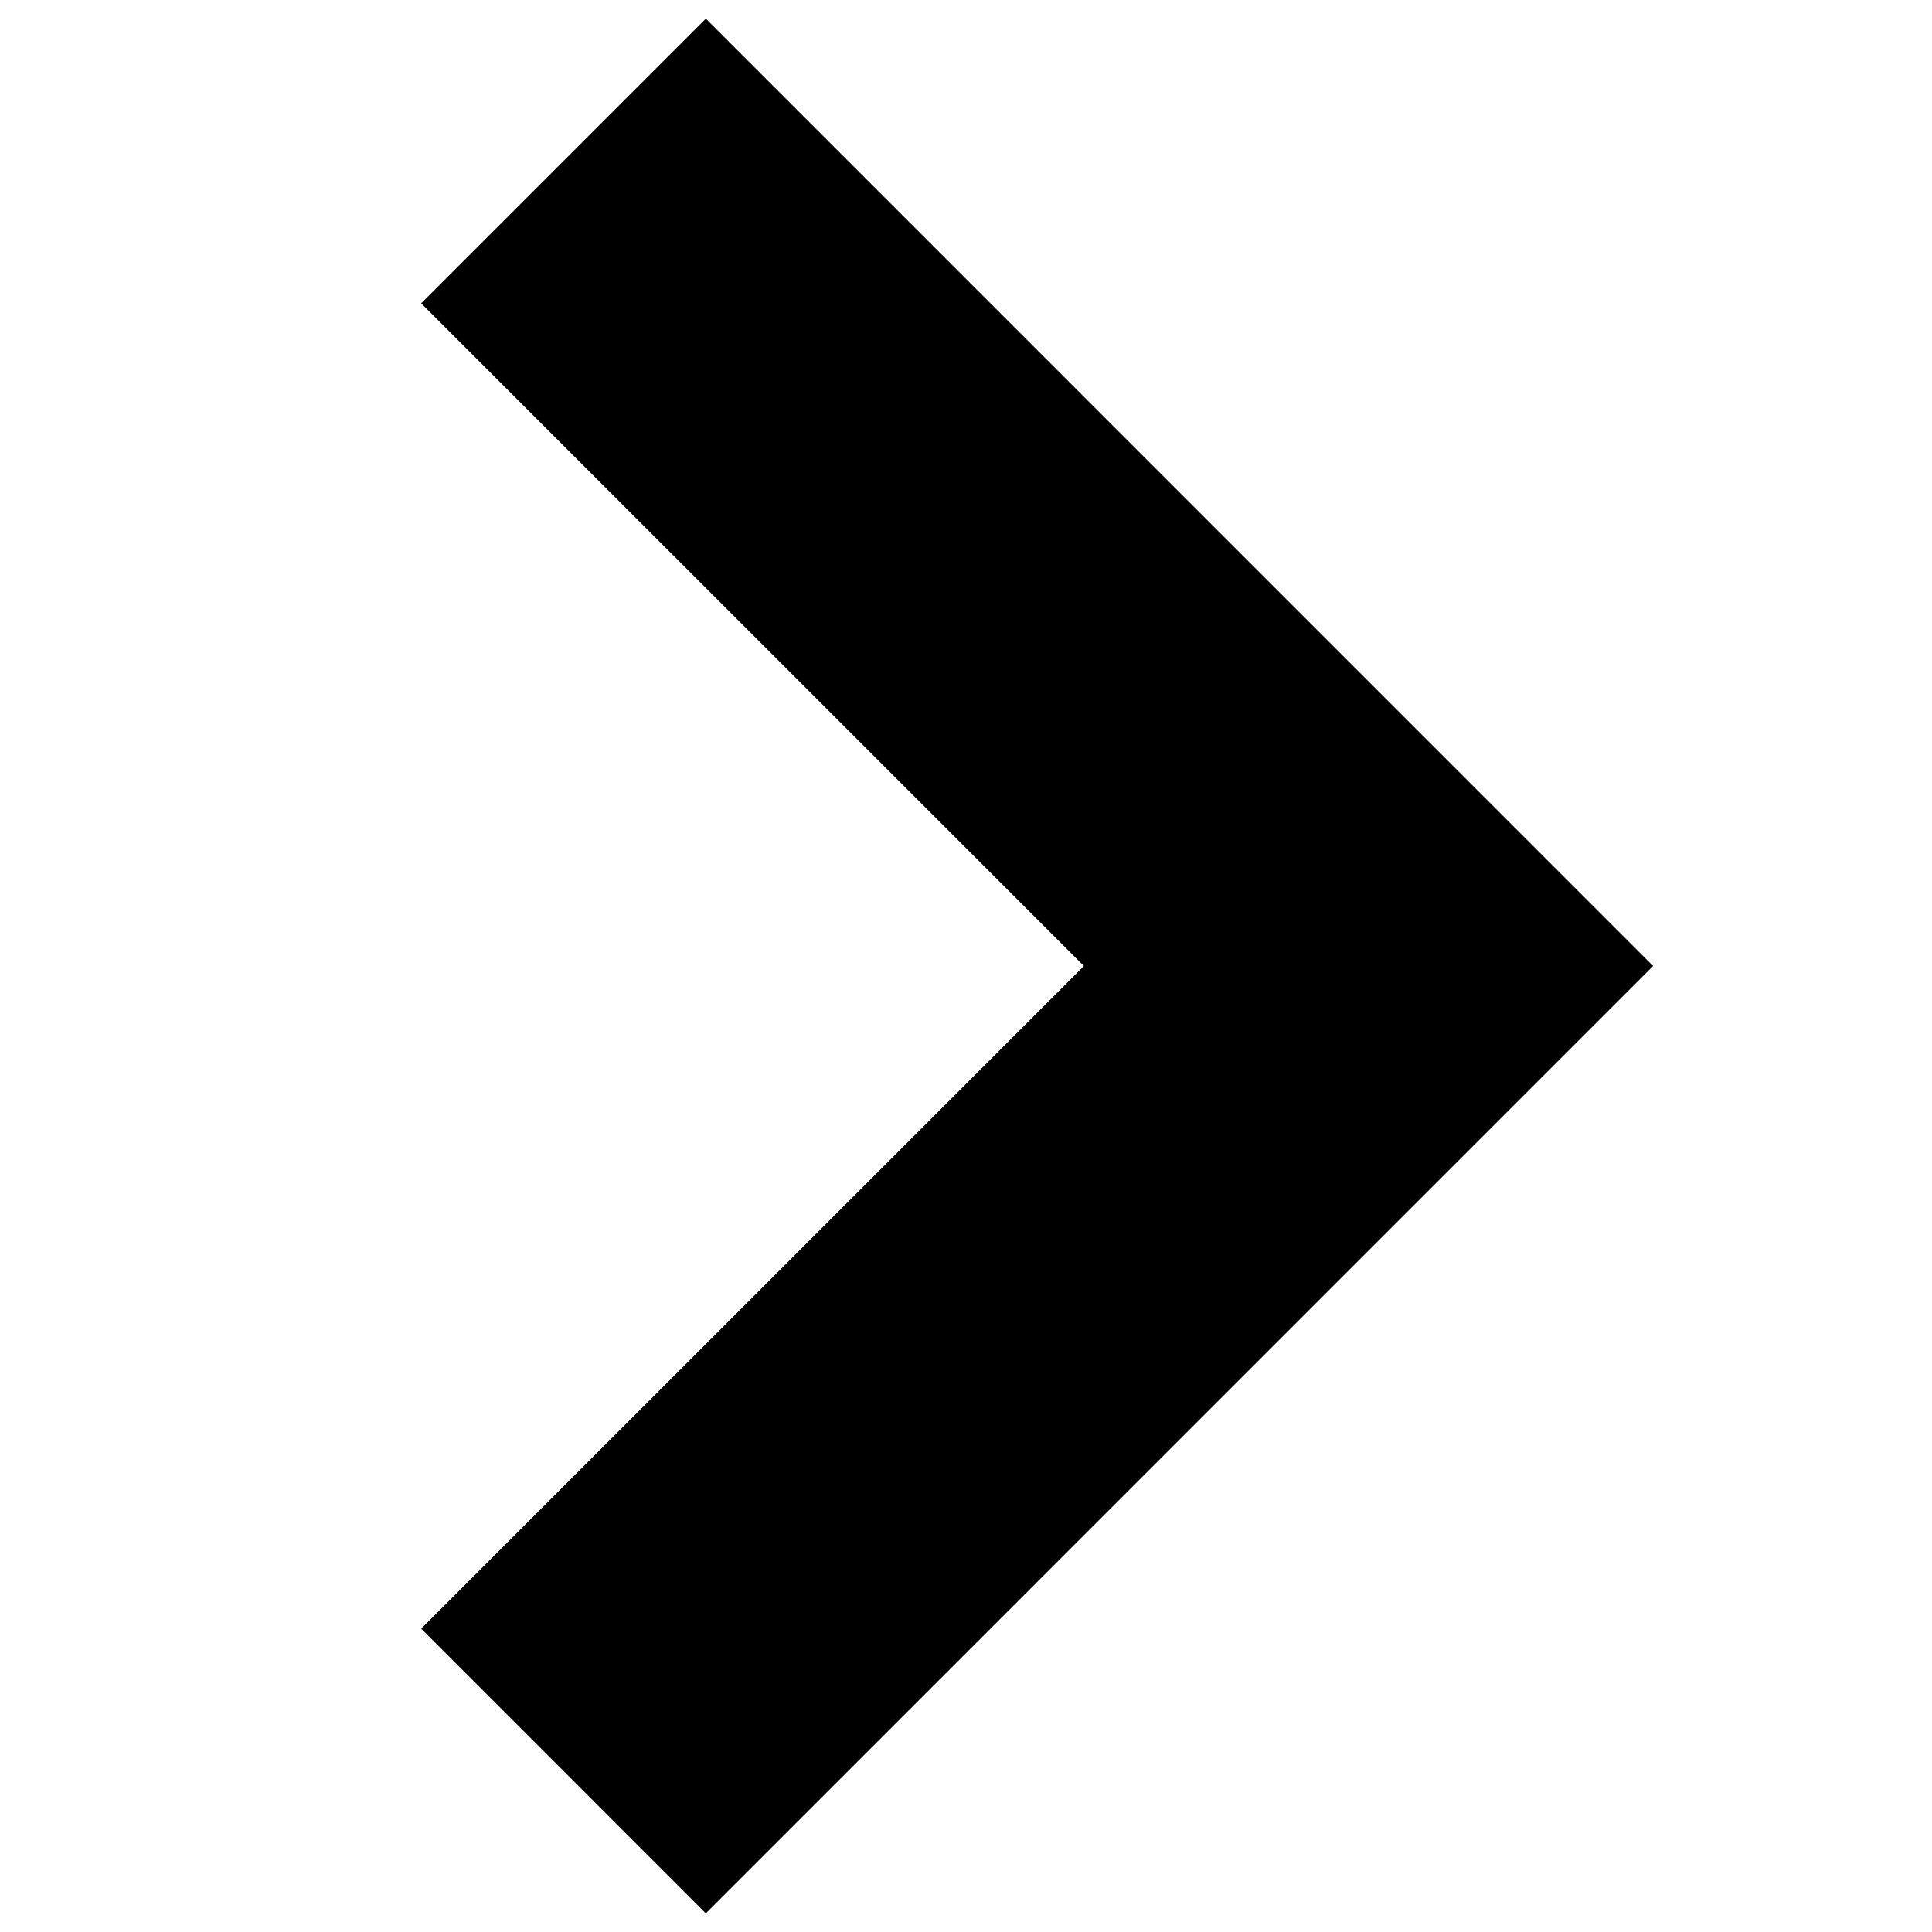
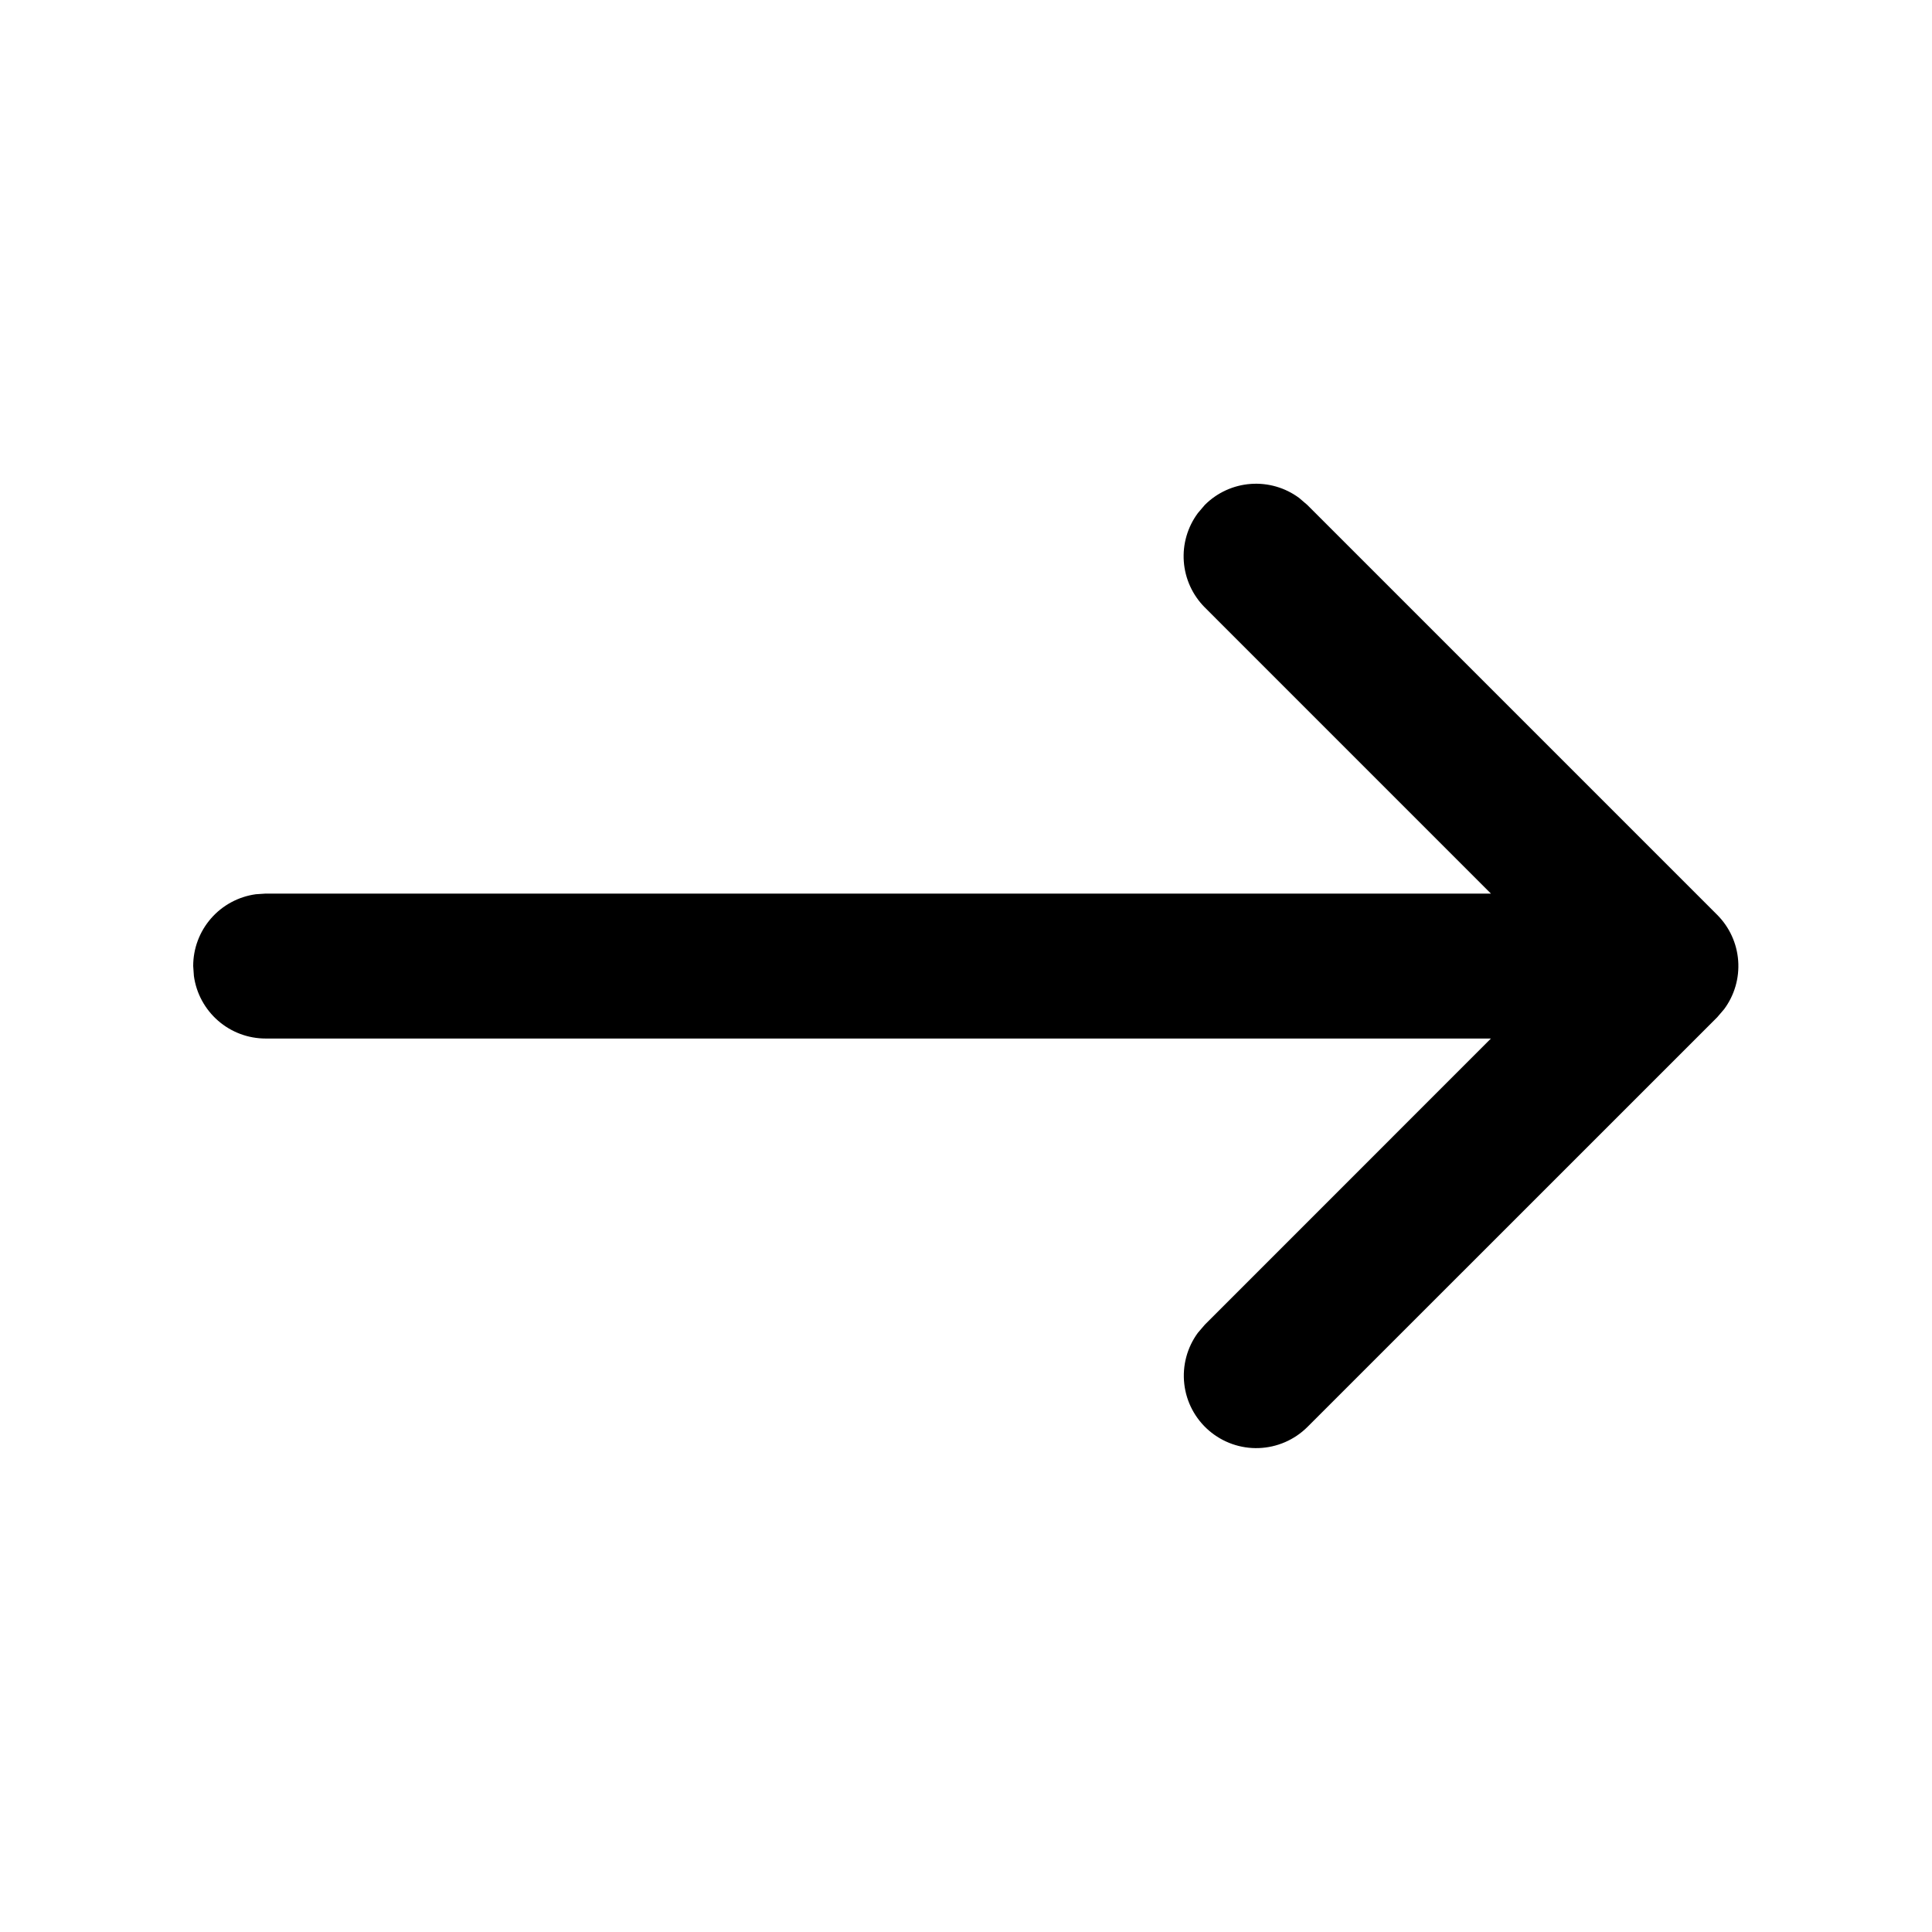
- <svg xmlns="http://www.w3.org/2000/svg" width="100%" height="100%" viewBox="10 10 30 30" fill="none">
-   <path d="M20.96 39.71L35.669 25L20.96 10.29L16.54 14.71L26.831 25L16.54 35.289L20.96 39.71Z" fill="currentColor" />
+ <svg xmlns="http://www.w3.org/2000/svg" viewBox="0 0 50 50" width="100%" height="100%" fill="currentColor">
+   <path d="M31 13.28l.18-.212c.318-.318.739-.511 1.188-.544s.894.096 1.255.364l.21.18L44.44 23.675c.318.318.511.739.544 1.188s-.096.894-.364 1.255l-.18.21-10.607 10.605c-.335.332-.783.526-1.255.543s-.932-.145-1.29-.453-.586-.739-.639-1.208.072-.941.351-1.321l.18-.21 7.405-7.407H6.875c-.453 0-.891-.164-1.232-.462s-.564-.709-.625-1.158L5 25.003c-.001-.454.163-.892.461-1.234s.71-.564 1.159-.626l.255-.017h31.71L31.18 15.72c-.317-.318-.51-.739-.543-1.187s.096-.893.363-1.253l.18-.212-.18.212z" fill="currentColor" />
</svg>
